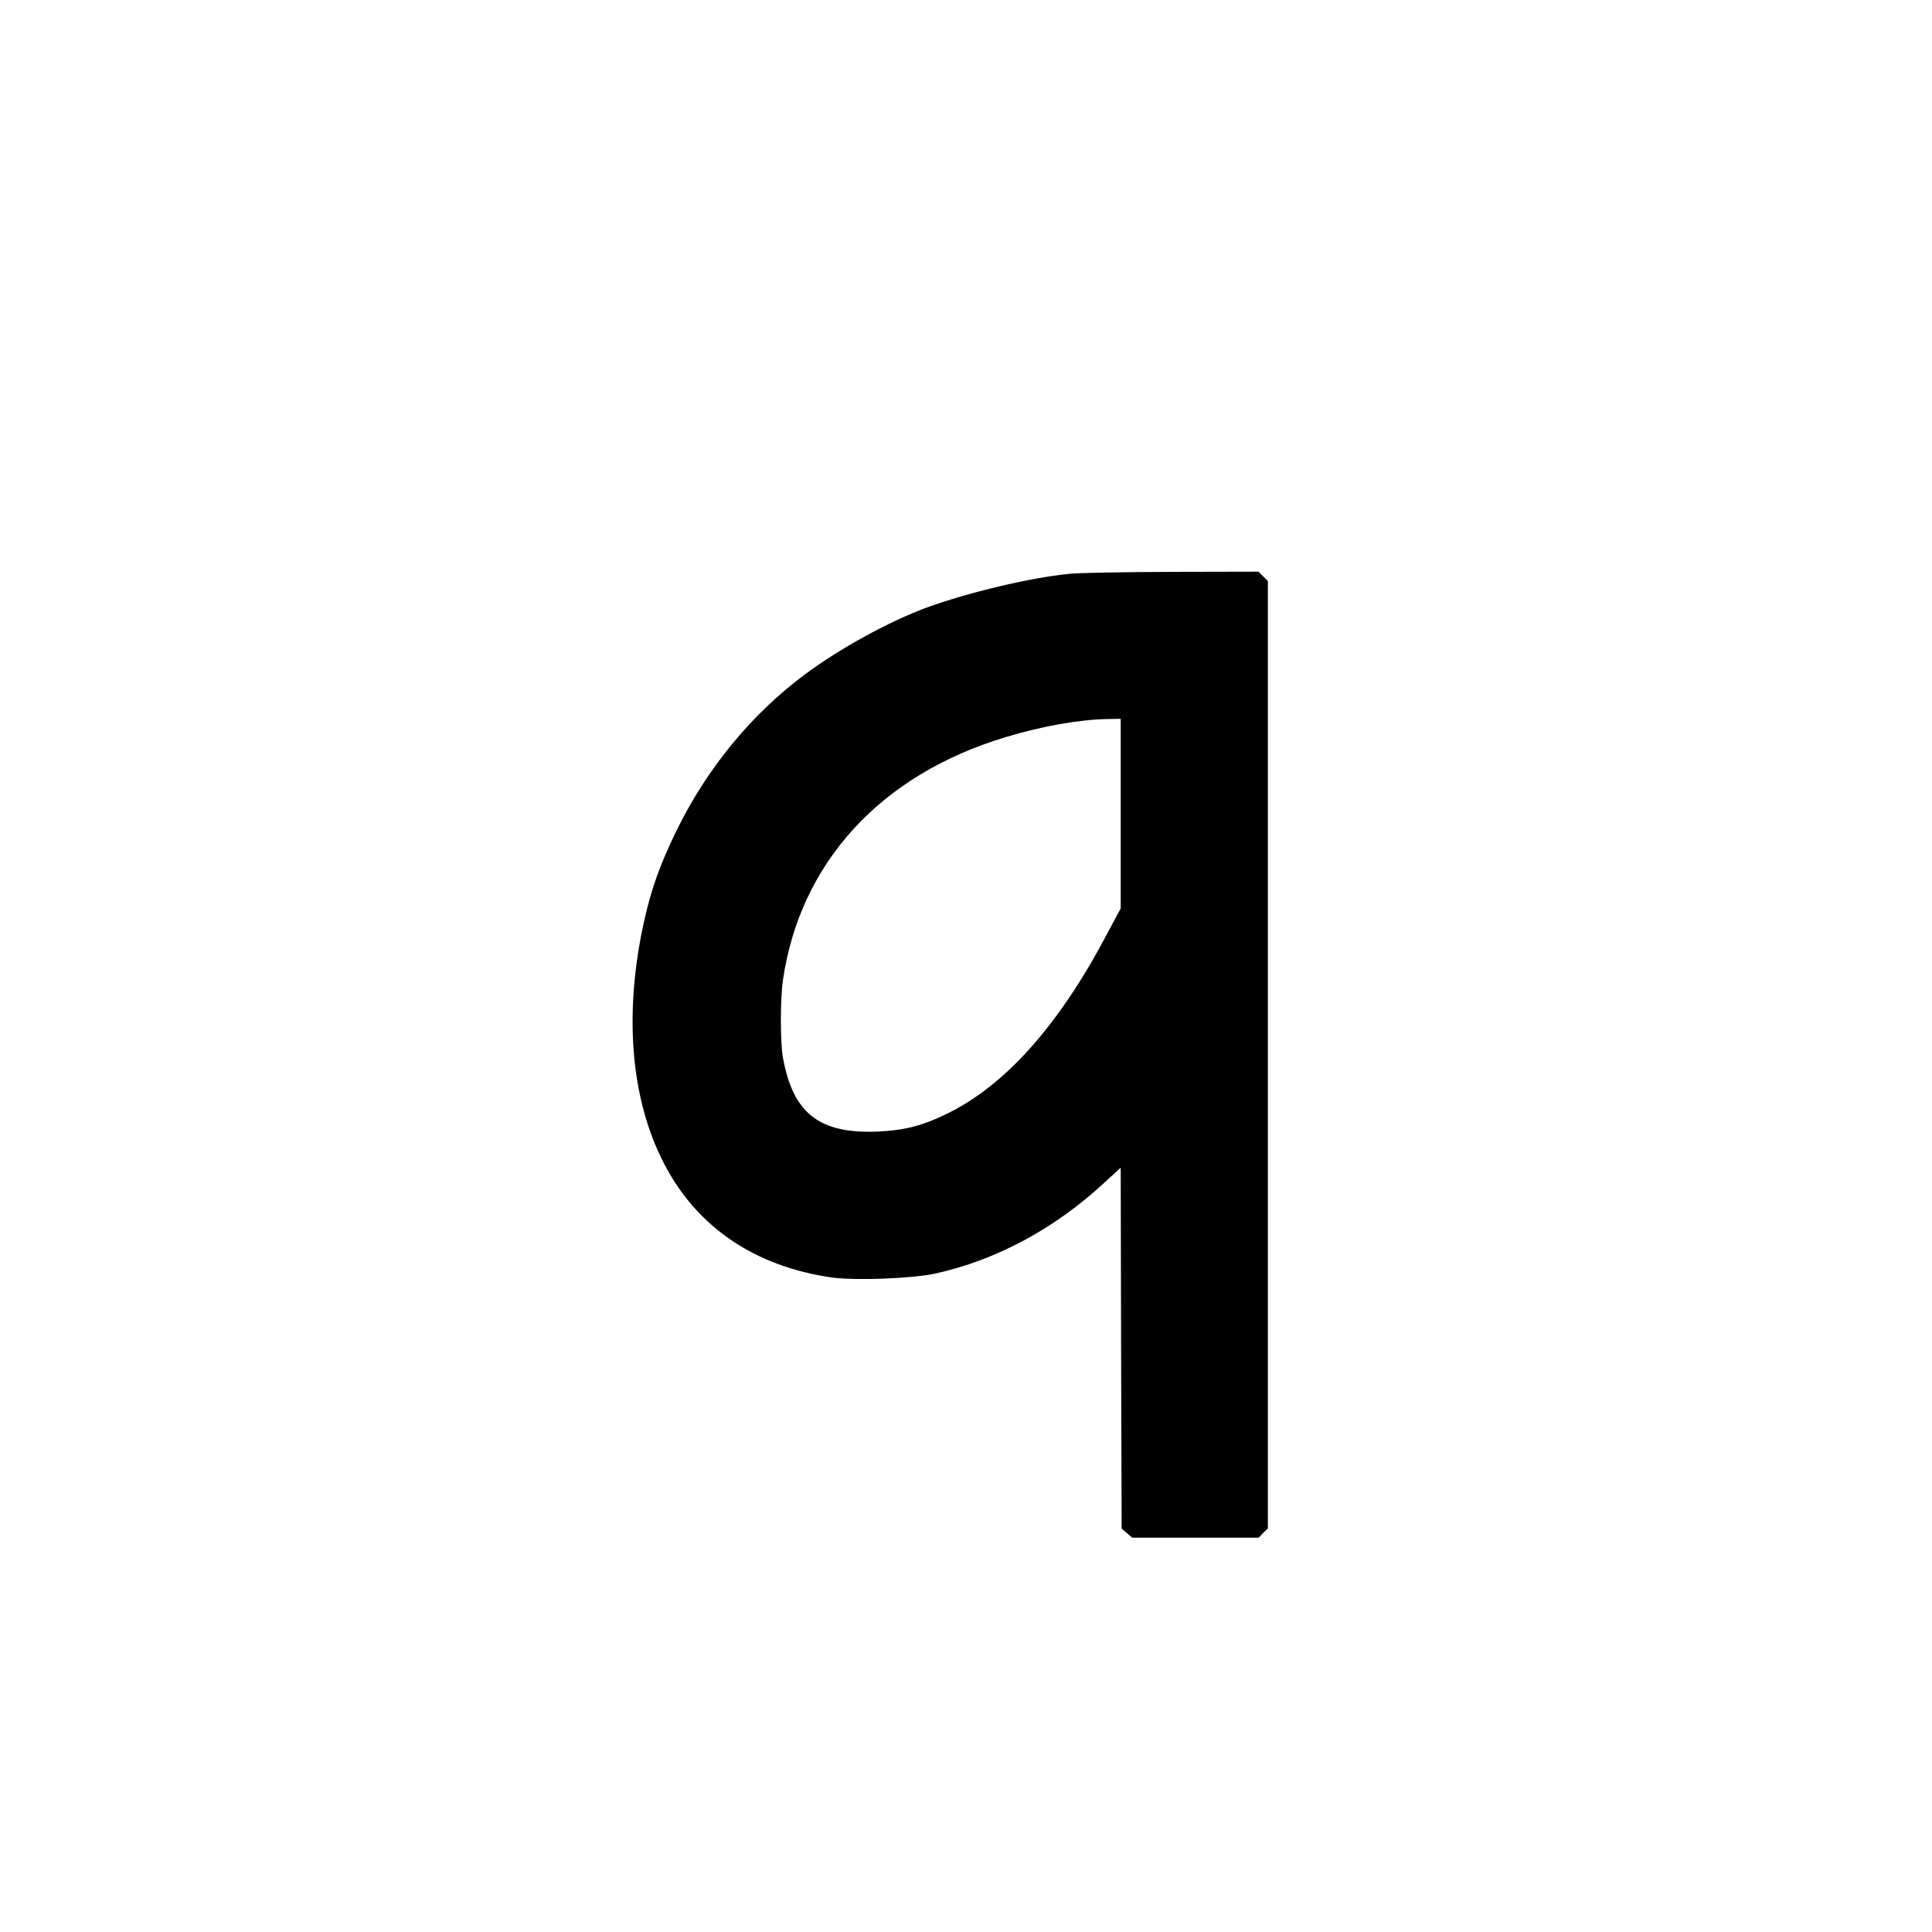
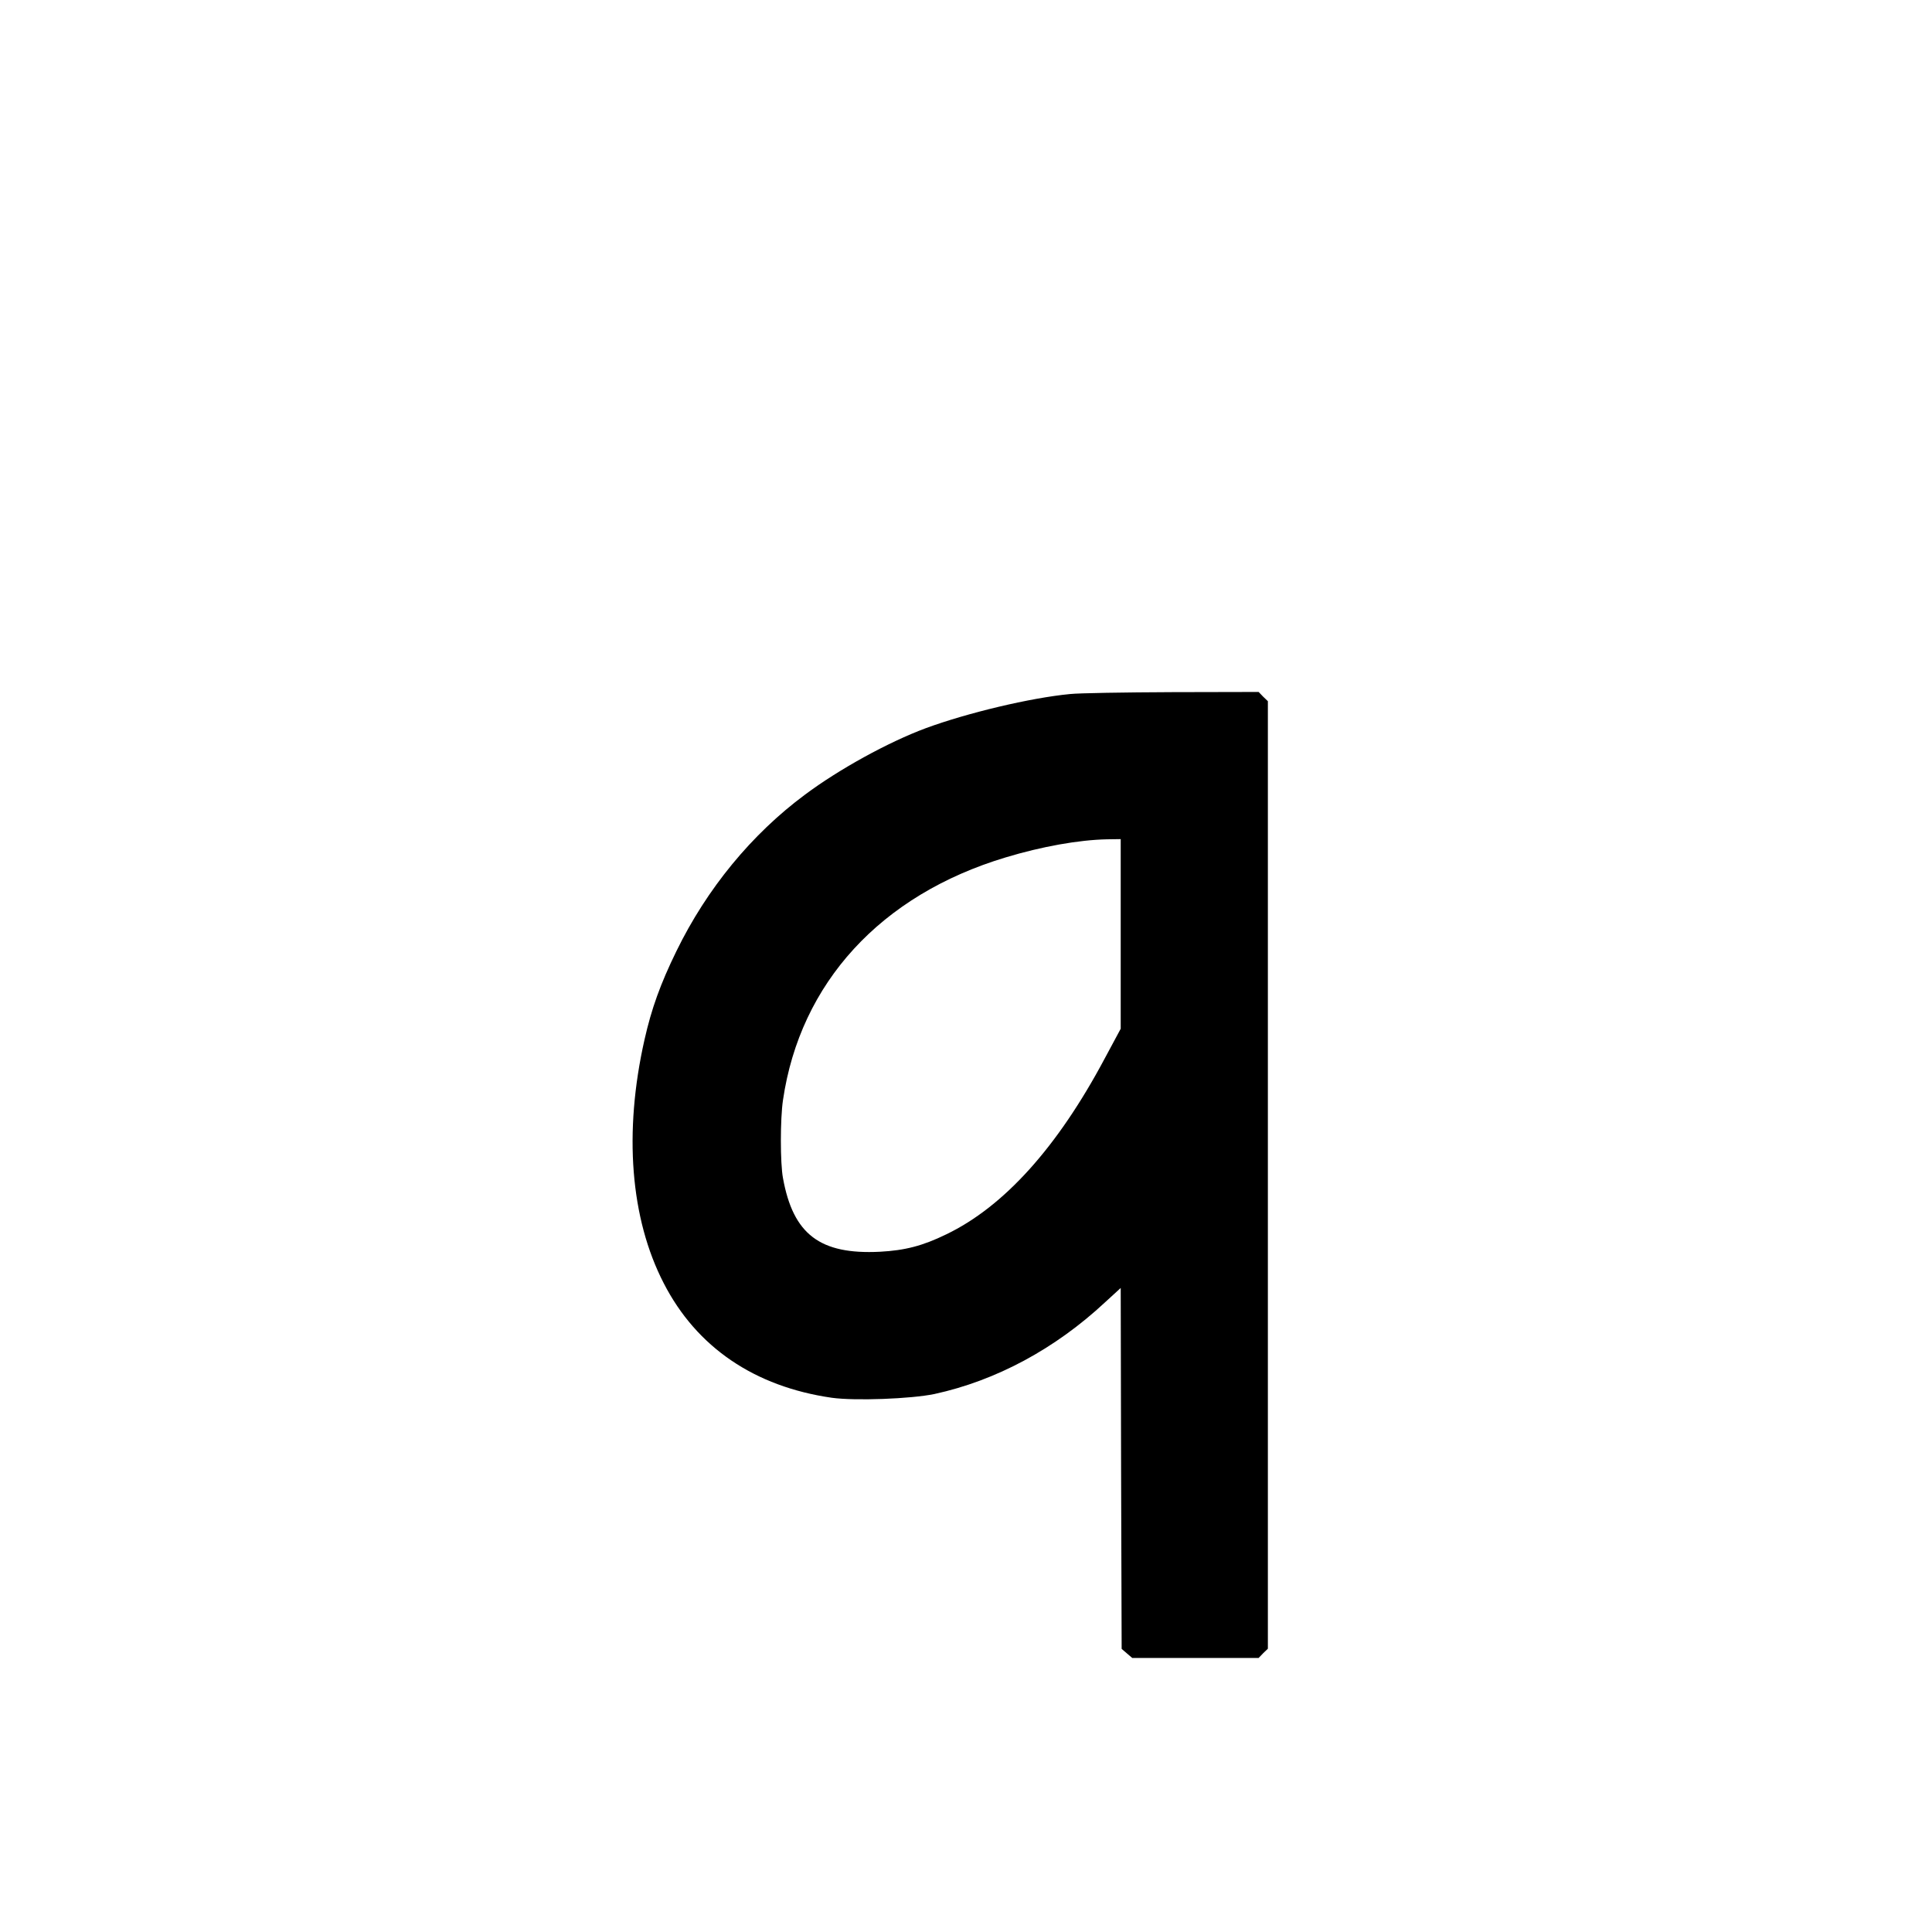
<svg xmlns="http://www.w3.org/2000/svg" width="1024" height="1024" viewBox="0 0 1024 1024">
-   <path d="M567.2 304.1C546.2 306.1 512.7 314.1 490.7 322.2C470.8 329.6 444.8 343.9 426.7 357.4C398.4 378.4 374.7 407.2 358.5 440.4C350.0 457.8 345.3 470.9 341.6 487.3C330.5 536.5 334.1 582.1 351.8 616.4C369.2 650.3 399.9 671.2 440.9 677.1C453.2 678.8 482.8 677.7 495.3 675.1C527.9 668.0 559.2 651.2 585.7 626.5L594.0 618.9L594.2 714.5L594.5 810.2L597.3 812.6L600.1 815.0H633.6H667.1L669.5 812.5L672.0 810.1V559.0V307.9L669.5 305.5L667.1 303.0L621.3 303.1C596.1 303.2 571.8 303.6 567.2 304.1ZM594.0 431.2V481.5L585.4 497.5C560.4 544.4 532.1 575.8 501.5 590.5C489.0 596.6 479.6 599.0 466.4 599.7C434.6 601.3 420.4 590.5 415.0 560.7C413.5 552.8 413.5 529.3 415.0 519.3C424.1 457.2 466.8 410.6 533.0 390.7C552.2 384.9 571.8 381.4 586.8 381.1L594.0 381.0V431.2Z" fill="#000000" fill-rule="nonzero" />
+   <path d="M567.2 367.85C546.2 369.85 512.7 377.85 490.7 385.95C470.8 393.35 444.8 407.65 426.7 421.15C398.4 442.15 374.7 470.95 358.5 504.15C350.0 521.55 345.3 534.65 341.6 551.05C330.5 600.25 334.1 645.85 351.8 680.15C369.2 714.05 399.9 734.95 440.9 740.85C453.2 742.55 482.8 741.45 495.3 738.85C527.9 731.75 559.2 714.95 585.7 690.25L594.0 682.65L594.2 778.25L594.5 873.95L597.3 876.35L600.1 878.75H633.6H667.1L669.5 876.25L672.0 873.85V622.75V371.65L669.5 369.25L667.1 366.75L621.3 366.85C596.1 366.95 571.8 367.35 567.2 367.85ZM594.0 494.95V545.25L585.4 561.25C560.4 608.15 532.1 639.55 501.5 654.25C489.0 660.35 479.6 662.75 466.4 663.45C434.6 665.05 420.4 654.25 415.0 624.45C413.5 616.55 413.5 593.05 415.0 583.05C424.1 520.95 466.8 474.35 533.0 454.45C552.2 448.65 571.8 445.15 586.8 444.85L594.0 444.75V494.95Z" fill="#000000" fill-rule="nonzero" />
</svg>
